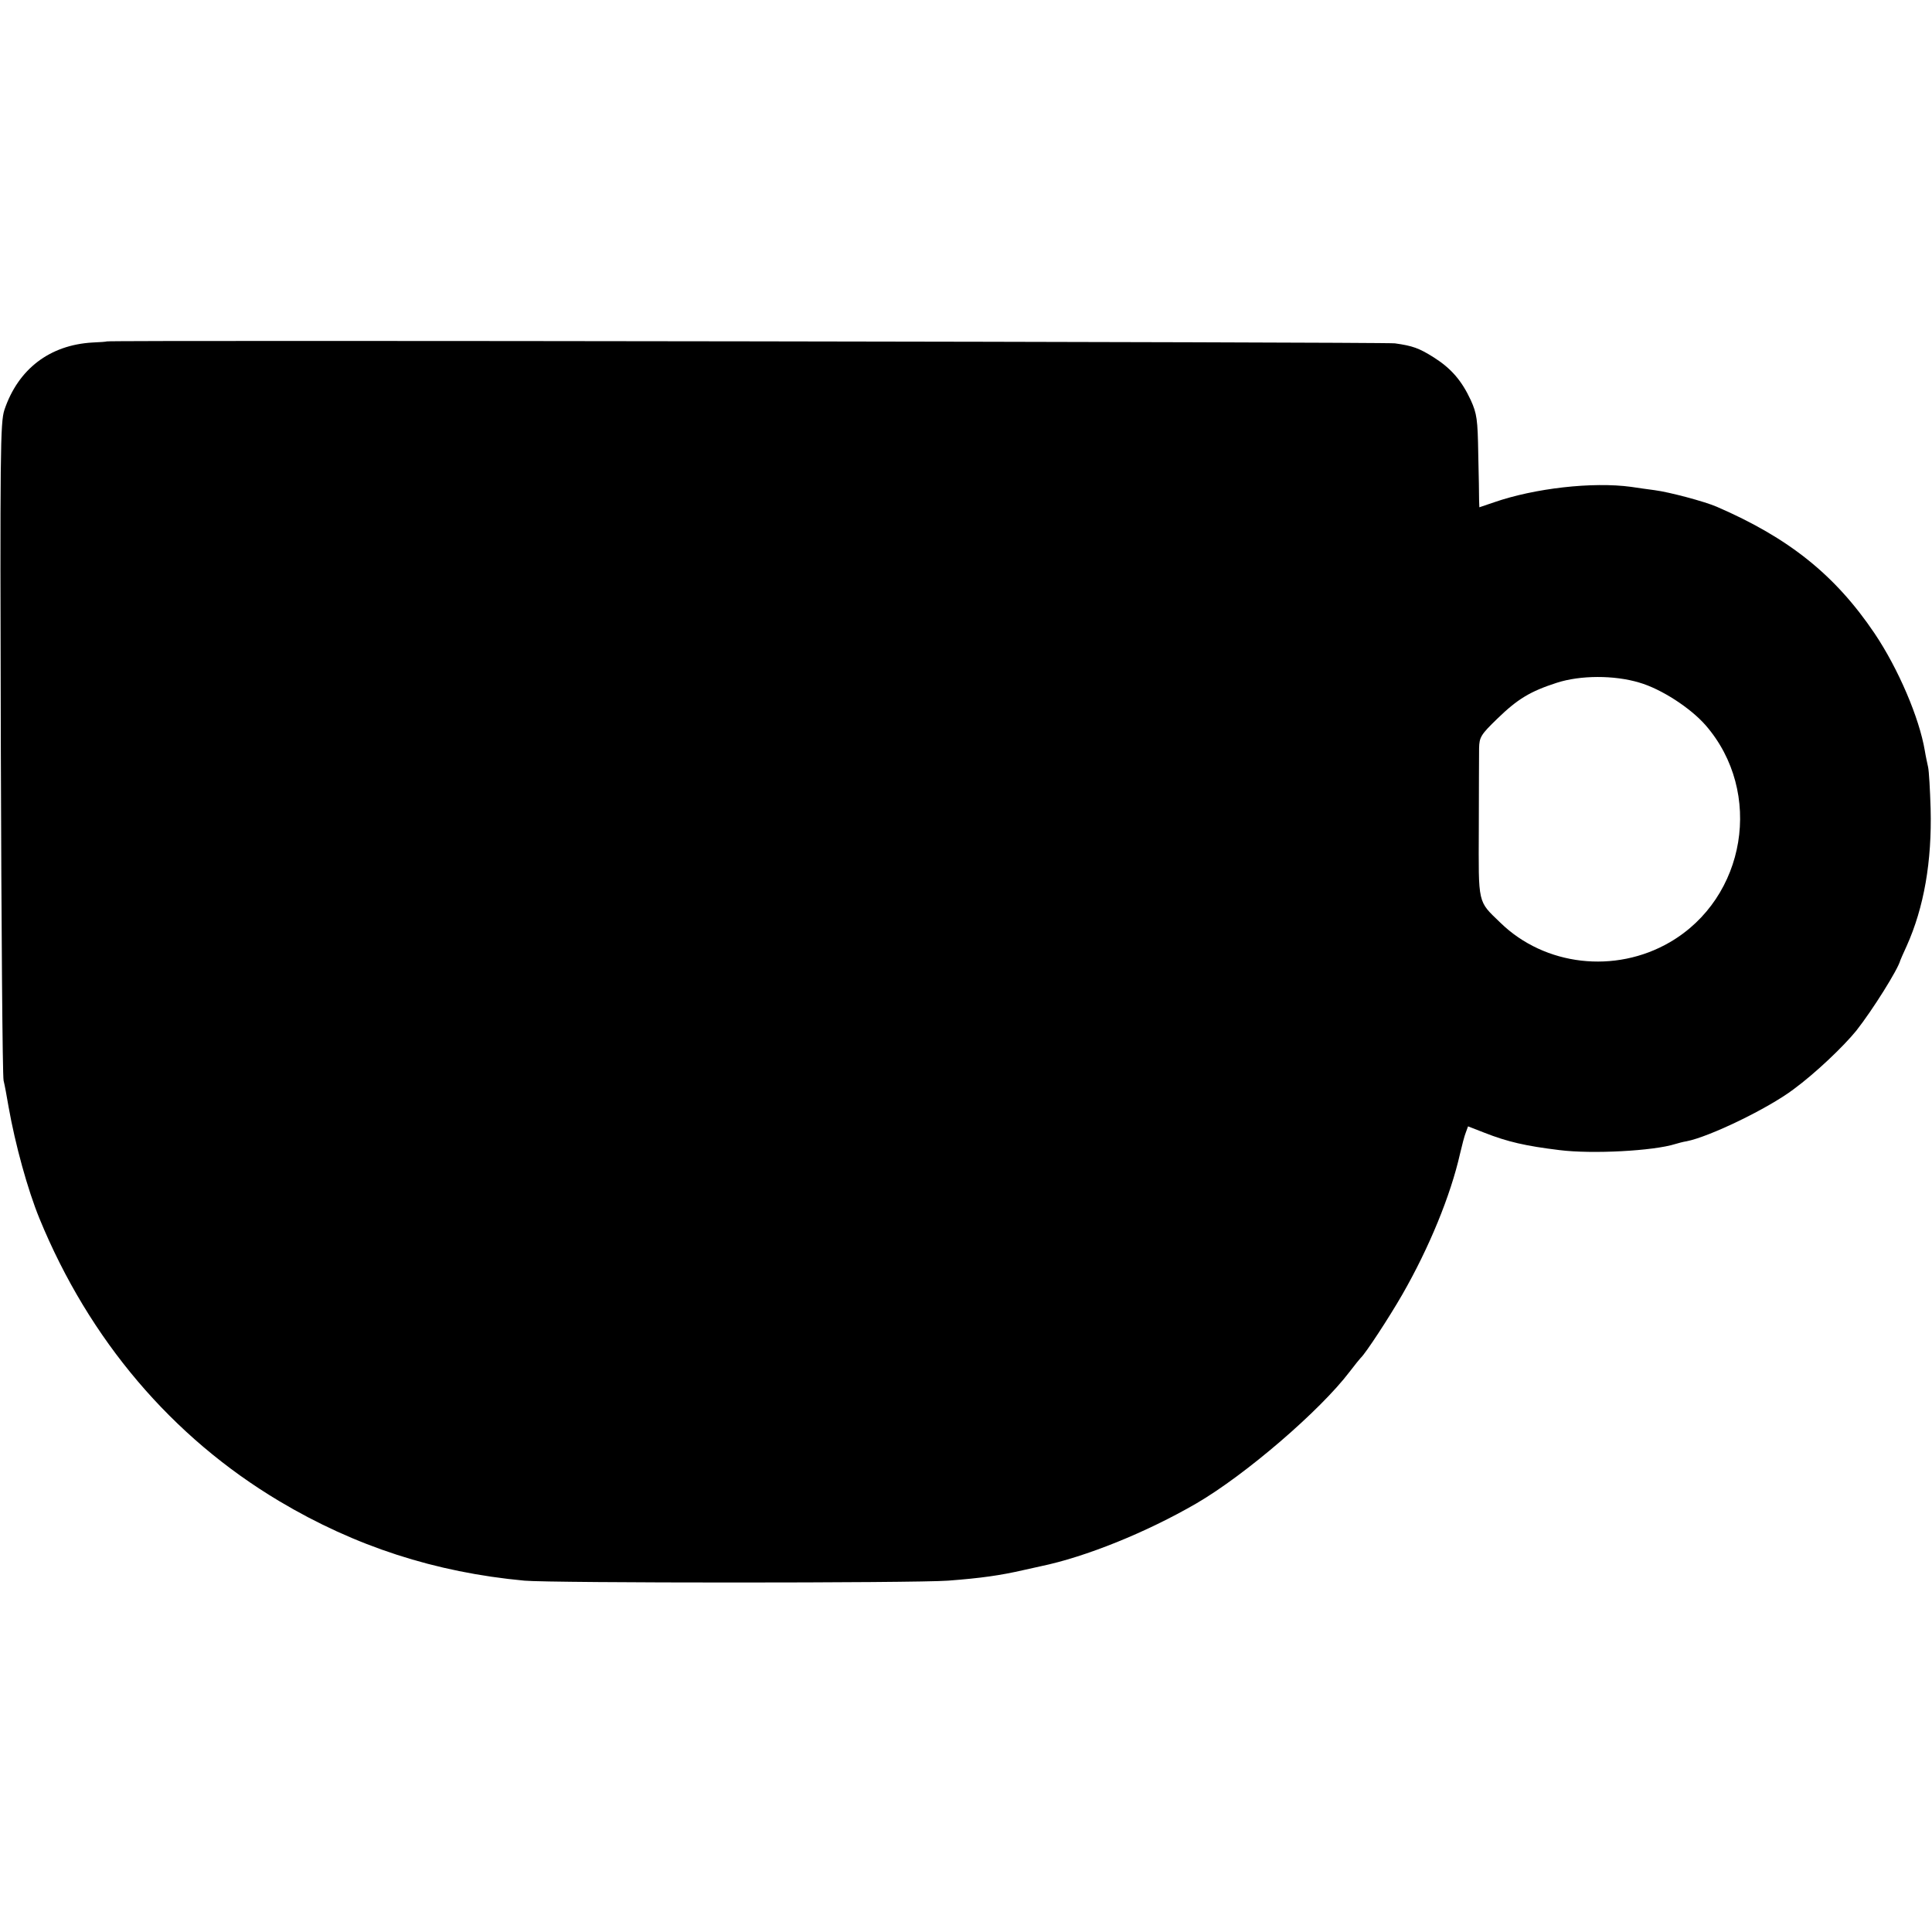
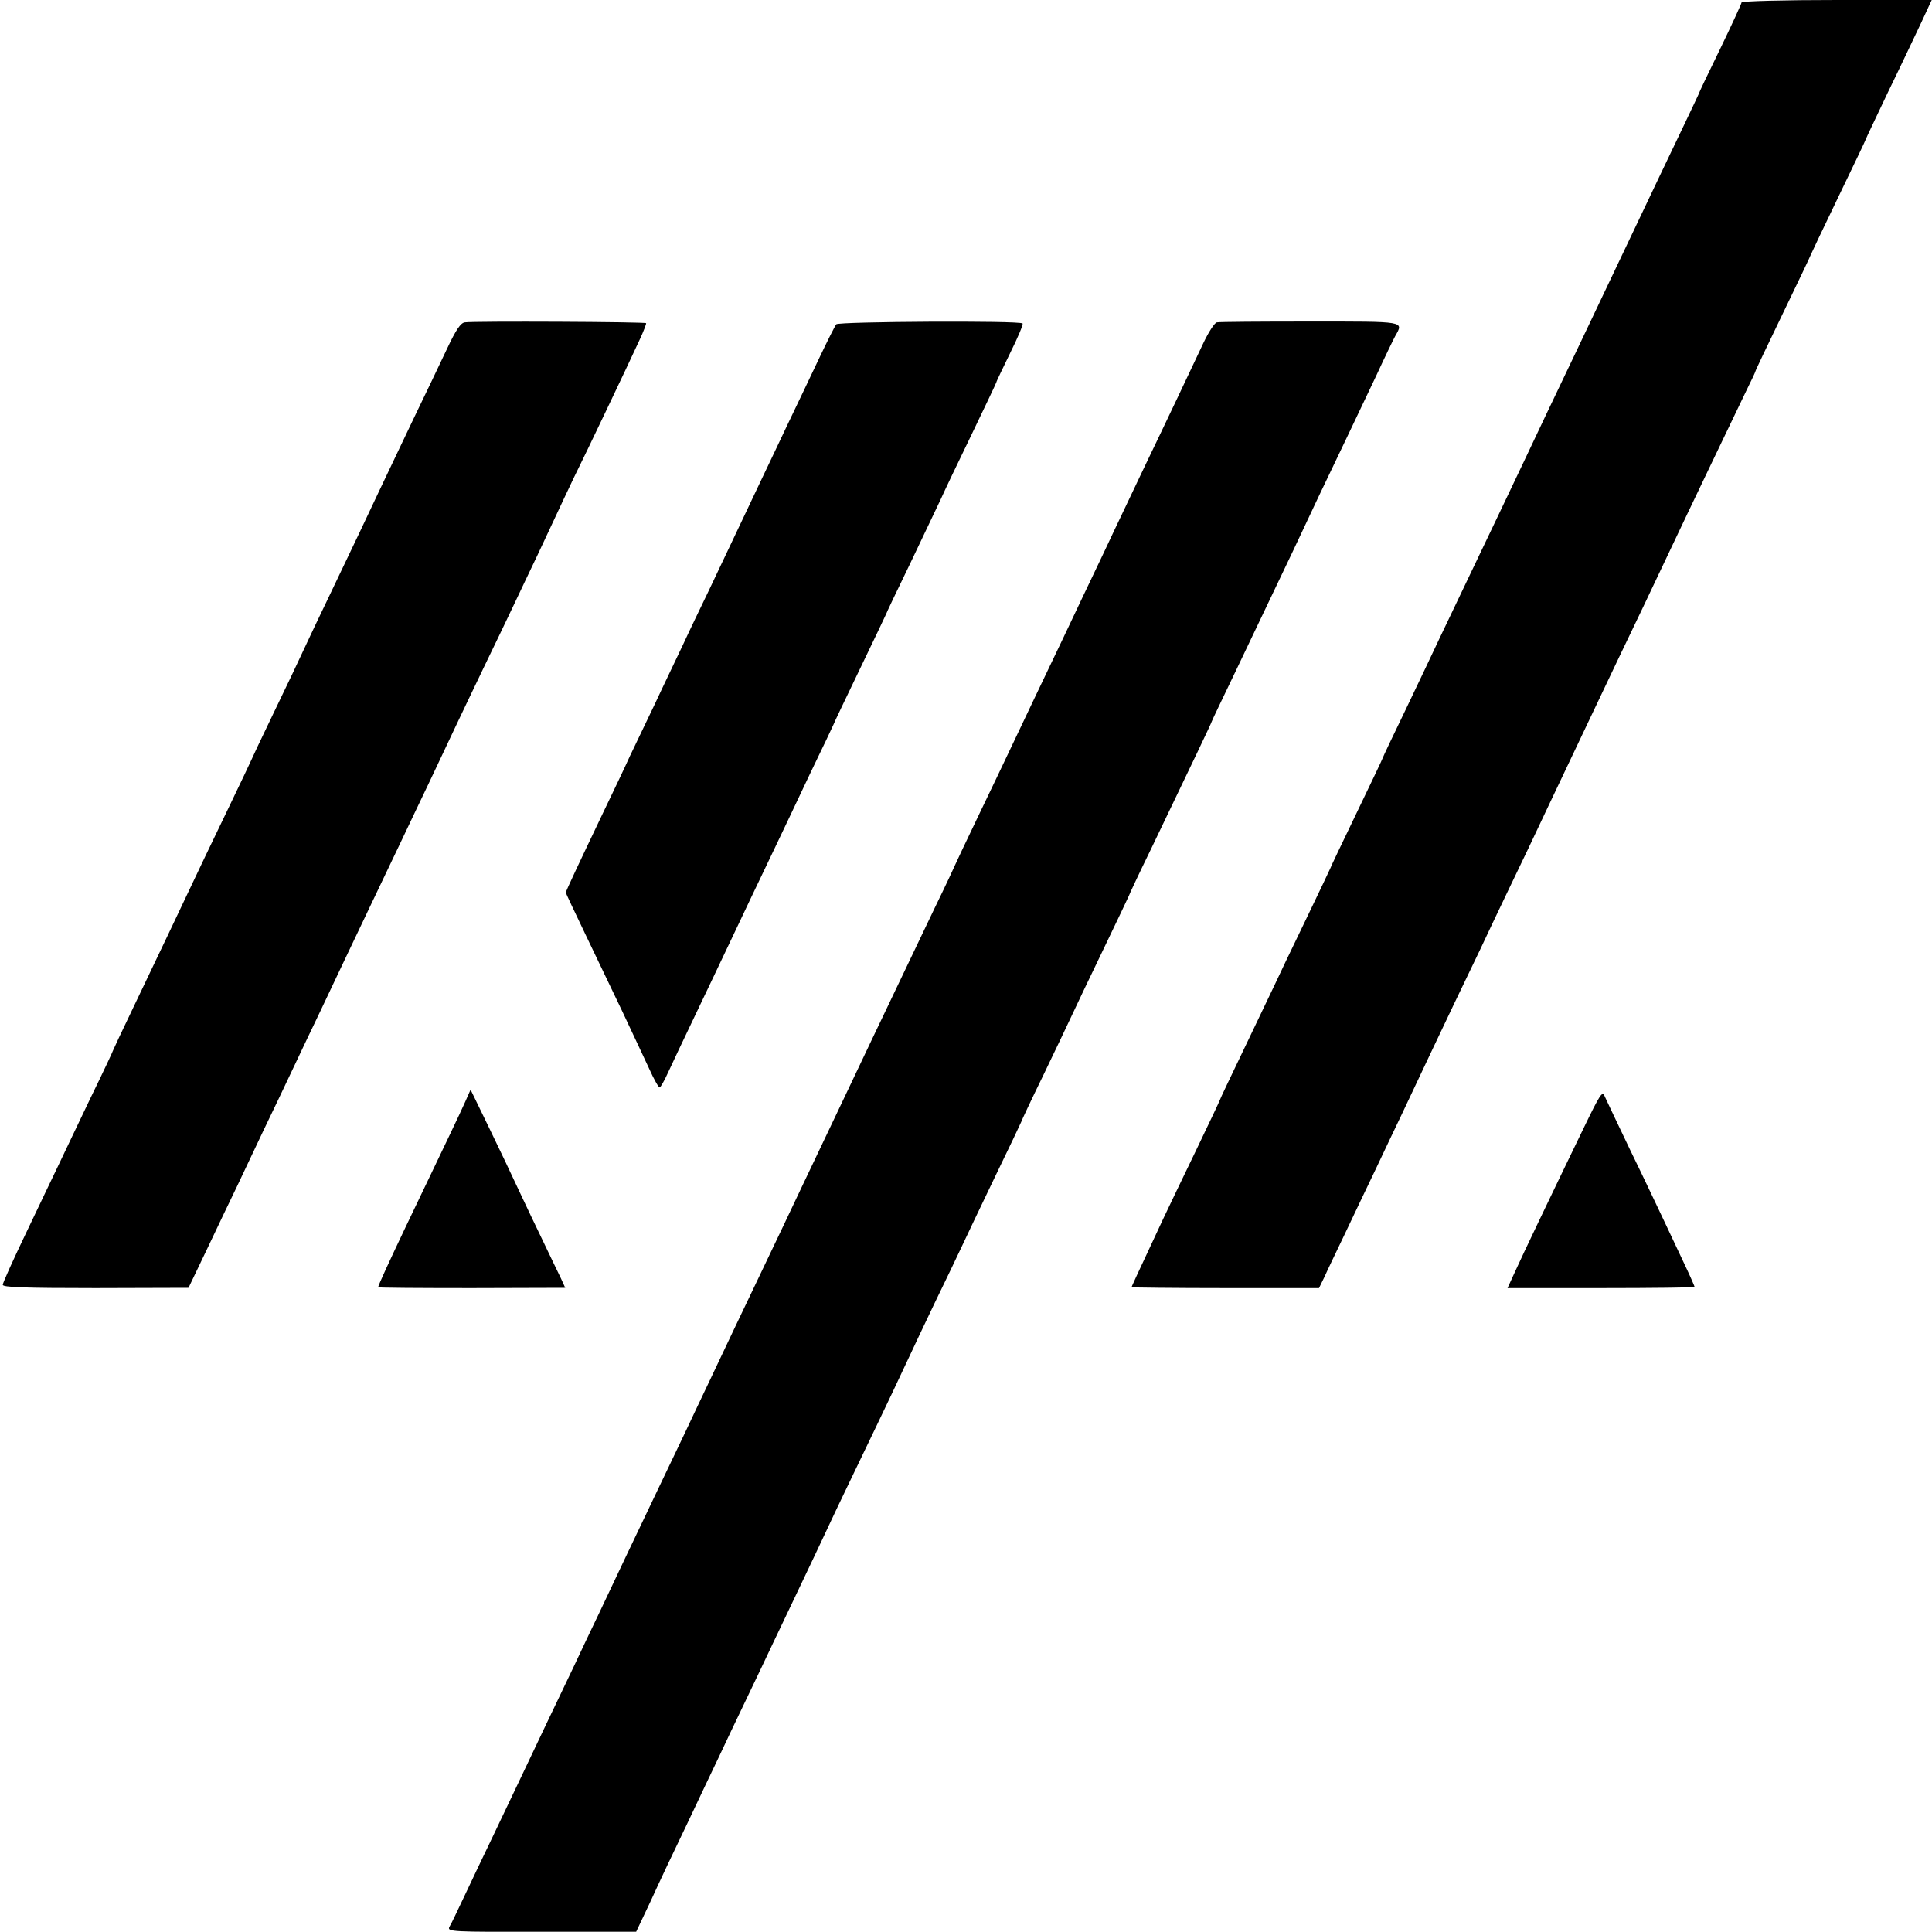
<svg xmlns="http://www.w3.org/2000/svg" version="1.0" width="700pt" height="700pt" viewBox="0 0 700 700" preserveAspectRatio="xMidYMid meet">
  <g transform="translate(0,700) scale(0.1,-0.1)" fill="#000000" stroke="none">
-     <path d="M387 5763 c-1 -1 -24 -3 -52 -4 -155 -9 -269 -96 -319 -244 -15 -46 -16 -145 -13 -1225 2 -646 6 -1188 10 -1205 4 -16 12 -59 18 -95 24 -136 69 -300 112 -405 180 -439 480 -792 869 -1024 275 -164 565 -258 888 -288 97 -9 1416 -9 1535 0 119 9 189 19 272 38 27 6 55 12 63 14 164 34 384 123 565 228 177 103 448 336 555 477 19 25 37 47 40 50 17 15 104 148 151 230 97 169 175 359 209 510 7 30 16 65 21 77 l8 22 59 -23 c84 -33 149 -48 272 -63 119 -15 341 -3 420 22 10 3 28 8 41 10 82 16 294 118 387 188 79 58 181 155 228 213 59 75 151 222 159 254 1 3 11 26 23 52 63 140 92 307 87 498 -2 69 -6 136 -9 150 -3 14 -9 41 -12 60 -20 119 -96 297 -182 425 -143 212 -311 346 -572 459 -44 19 -171 53 -225 60 -22 3 -60 8 -85 12 -140 19 -350 -5 -497 -56 l-53 -18 -1 26 c0 15 -1 90 -3 167 -2 126 -5 146 -27 195 -33 71 -71 115 -134 155 -54 34 -77 42 -141 51 -35 5 -4663 12 -4667 7z m5552 -1236 c80 -23 186 -92 241 -155 210 -242 147 -625 -130 -786 -198 -115 -453 -86 -614 71 -83 80 -79 64 -78 341 0 136 1 267 1 291 1 40 6 49 66 107 73 71 119 99 215 130 86 28 209 28 299 1z" />
+     <path d="M6310 6991 c0 -4 -35 -80 -77 -167 -43 -88 -78 -161 -78 -164 -1 -3 -25 -53 -53 -112 -57 -119 -110 -230 -242 -508 -48 -102 -114 -239 -145 -305 -89 -186 -154 -323 -195 -410 -21 -44 -66 -138 -100 -210 -97 -203 -159 -333 -203 -425 -22 -47 -77 -163 -123 -259 -46 -95 -84 -175 -84 -177 0 -2 -43 -92 -95 -200 -52 -108 -95 -198 -95 -200 0 -1 -41 -87 -91 -191 -50 -103 -100 -208 -111 -232 -11 -23 -60 -126 -109 -228 -49 -102 -89 -186 -89 -188 0 -2 -39 -84 -86 -182 -47 -98 -101 -209 -119 -248 -99 -212 -115 -246 -115 -249 0 -1 153 -3 340 -3 l339 0 20 41 c10 23 44 93 74 156 30 63 80 169 112 235 31 66 74 156 95 200 78 165 129 274 187 395 33 69 77 160 97 202 20 43 66 140 102 215 37 76 104 217 149 313 117 247 184 387 247 520 59 122 123 257 193 405 57 121 236 494 274 573 17 34 31 64 31 66 0 3 45 97 100 211 55 114 100 208 100 210 0 1 45 96 100 210 55 114 100 208 100 210 0 2 37 79 81 172 45 92 98 205 120 251 l38 82 -345 0 c-189 0 -344 -4 -344 -9z" />
+     <path d="M1684 5832 c-15 -2 -32 -27 -64 -95 -24 -51 -79 -166 -123 -257 -43 -91 -97 -203 -119 -250 -22 -47 -57 -121 -78 -165 -21 -44 -68 -143 -105 -220 -37 -77 -80 -167 -95 -200 -15 -33 -64 -136 -109 -229 -45 -93 -81 -170 -81 -171 0 -1 -41 -87 -91 -191 -50 -104 -106 -220 -124 -259 -44 -93 -116 -245 -209 -439 -42 -87 -76 -160 -76 -161 0 -2 -36 -79 -81 -171 -44 -93 -96 -200 -114 -239 -18 -38 -72 -150 -119 -249 -47 -98 -86 -184 -86 -191 0 -9 75 -12 336 -12 l337 1 67 140 c37 78 85 179 108 226 22 47 66 139 97 205 32 66 79 165 105 220 26 55 71 150 100 210 29 61 69 146 90 190 21 44 66 139 100 210 34 72 82 171 105 220 24 50 68 144 100 210 31 66 73 154 92 195 19 41 67 140 105 220 39 80 87 181 108 225 21 44 60 127 88 185 27 58 70 150 96 205 26 55 51 108 56 117 10 19 175 364 218 458 14 30 24 57 23 59 -1 5 -624 8 -657 3z" />
+     <path d="M3030 5825 c-5 -6 -33 -62 -63 -125 -30 -63 -80 -169 -112 -235 -31 -66 -74 -156 -95 -200 -35 -74 -58 -122 -192 -405 -28 -58 -70 -145 -93 -195 -23 -49 -70 -146 -102 -215 -33 -69 -74 -154 -91 -190 -16 -36 -60 -128 -97 -205 -85 -178 -135 -284 -135 -289 0 -2 31 -68 69 -147 38 -79 99 -207 136 -284 36 -77 80 -170 97 -207 17 -38 34 -68 38 -68 3 0 17 24 30 53 13 28 57 122 98 207 41 85 94 198 119 250 25 52 62 131 83 175 21 44 60 125 86 180 26 55 85 178 130 274 46 95 84 175 84 176 0 2 43 92 95 200 52 108 95 198 95 199 0 2 40 86 89 187 48 101 97 204 109 229 11 25 61 130 111 233 50 104 91 190 91 192 0 3 23 50 50 106 28 56 48 104 45 107 -10 11 -667 7 -675 -3z" />
+     <path d="M4409 5832 c-8 -1 -30 -35 -49 -75 -40 -85 -134 -284 -215 -452 -31 -66 -98 -205 -147 -310 -50 -104 -115 -242 -145 -305 -71 -148 -145 -304 -193 -405 -21 -44 -74 -156 -119 -249 -44 -92 -81 -170 -81 -171 0 -1 -33 -72 -74 -156 -72 -151 -114 -239 -224 -469 -30 -63 -81 -171 -114 -240 -33 -69 -95 -199 -138 -290 -43 -91 -108 -228 -145 -305 -37 -77 -84 -176 -105 -220 -21 -44 -61 -129 -90 -190 -29 -60 -69 -146 -90 -190 -21 -44 -65 -136 -98 -205 -92 -192 -160 -336 -209 -440 -25 -52 -68 -142 -95 -200 -28 -58 -72 -150 -98 -205 -26 -55 -69 -145 -95 -200 -26 -55 -71 -149 -100 -210 -29 -60 -74 -155 -100 -210 -26 -55 -51 -108 -57 -117 -8 -17 11 -18 334 -17 l343 0 53 112 c28 62 88 189 133 282 44 94 96 202 114 240 18 39 61 129 95 200 35 72 79 166 100 210 21 44 66 139 100 210 34 72 75 157 90 190 15 33 58 123 95 200 146 303 178 372 205 430 15 33 59 125 97 205 39 80 82 170 96 200 14 30 68 144 121 254 53 109 96 200 96 201 0 2 35 77 79 167 43 89 90 188 104 218 14 30 66 140 116 243 50 104 91 190 91 191 0 2 35 77 79 167 156 325 221 461 221 464 0 2 39 83 86 181 83 174 112 235 207 434 57 122 130 276 197 415 29 61 77 162 107 225 29 63 60 127 68 142 31 55 41 53 -308 53 -178 0 -330 -1 -338 -3z" />
+     <path d="M1686 3009 c-18 -41 -80 -170 -216 -454 -58 -122 -100 -213 -100 -219 0 -2 153 -3 339 -3 l339 1 -16 35 c-10 20 -38 79 -63 131 -25 52 -66 137 -90 189 -24 52 -73 155 -109 229 l-65 134 -19 -43z" />
+     <path d="M5738 2913 c-121 -250 -220 -457 -248 -519 l-28 -61 339 0 c186 0 339 2 339 4 0 2 -16 39 -36 81 -20 42 -53 113 -74 157 -21 44 -75 159 -122 255 -46 96 -88 185 -94 198 -8 21 -16 9 -76 -115z" />
  </g>
</svg>
